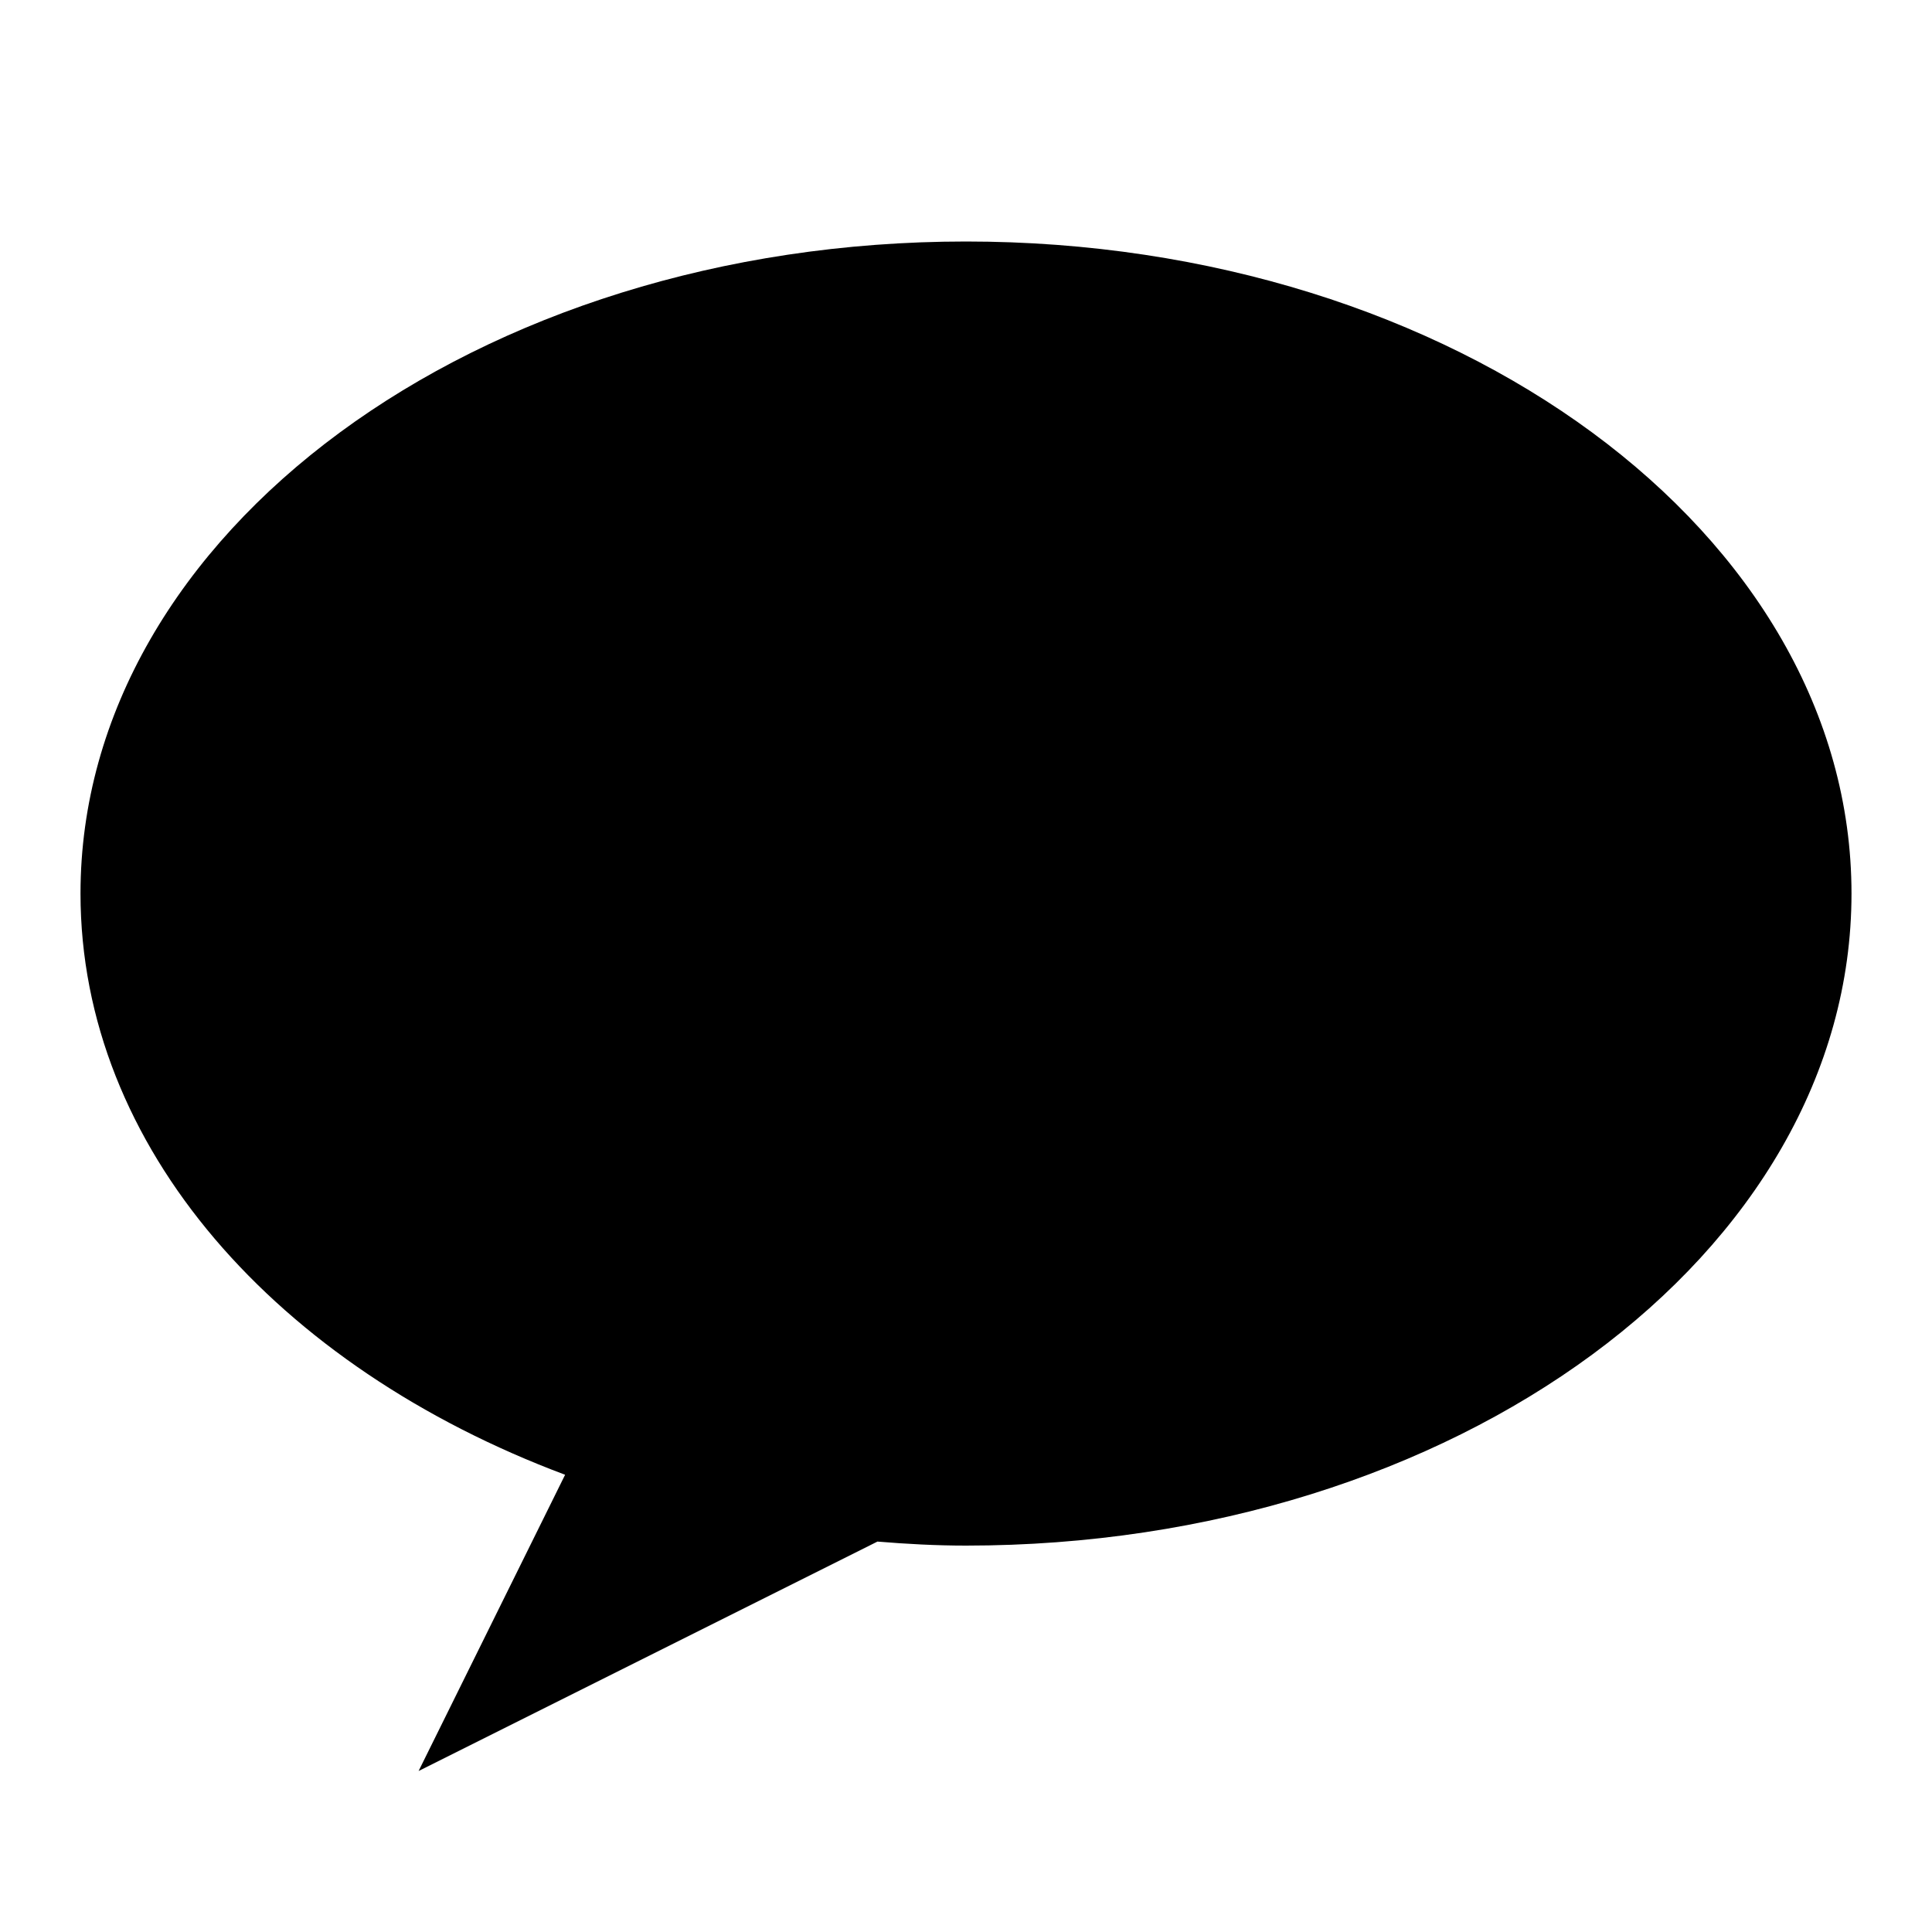
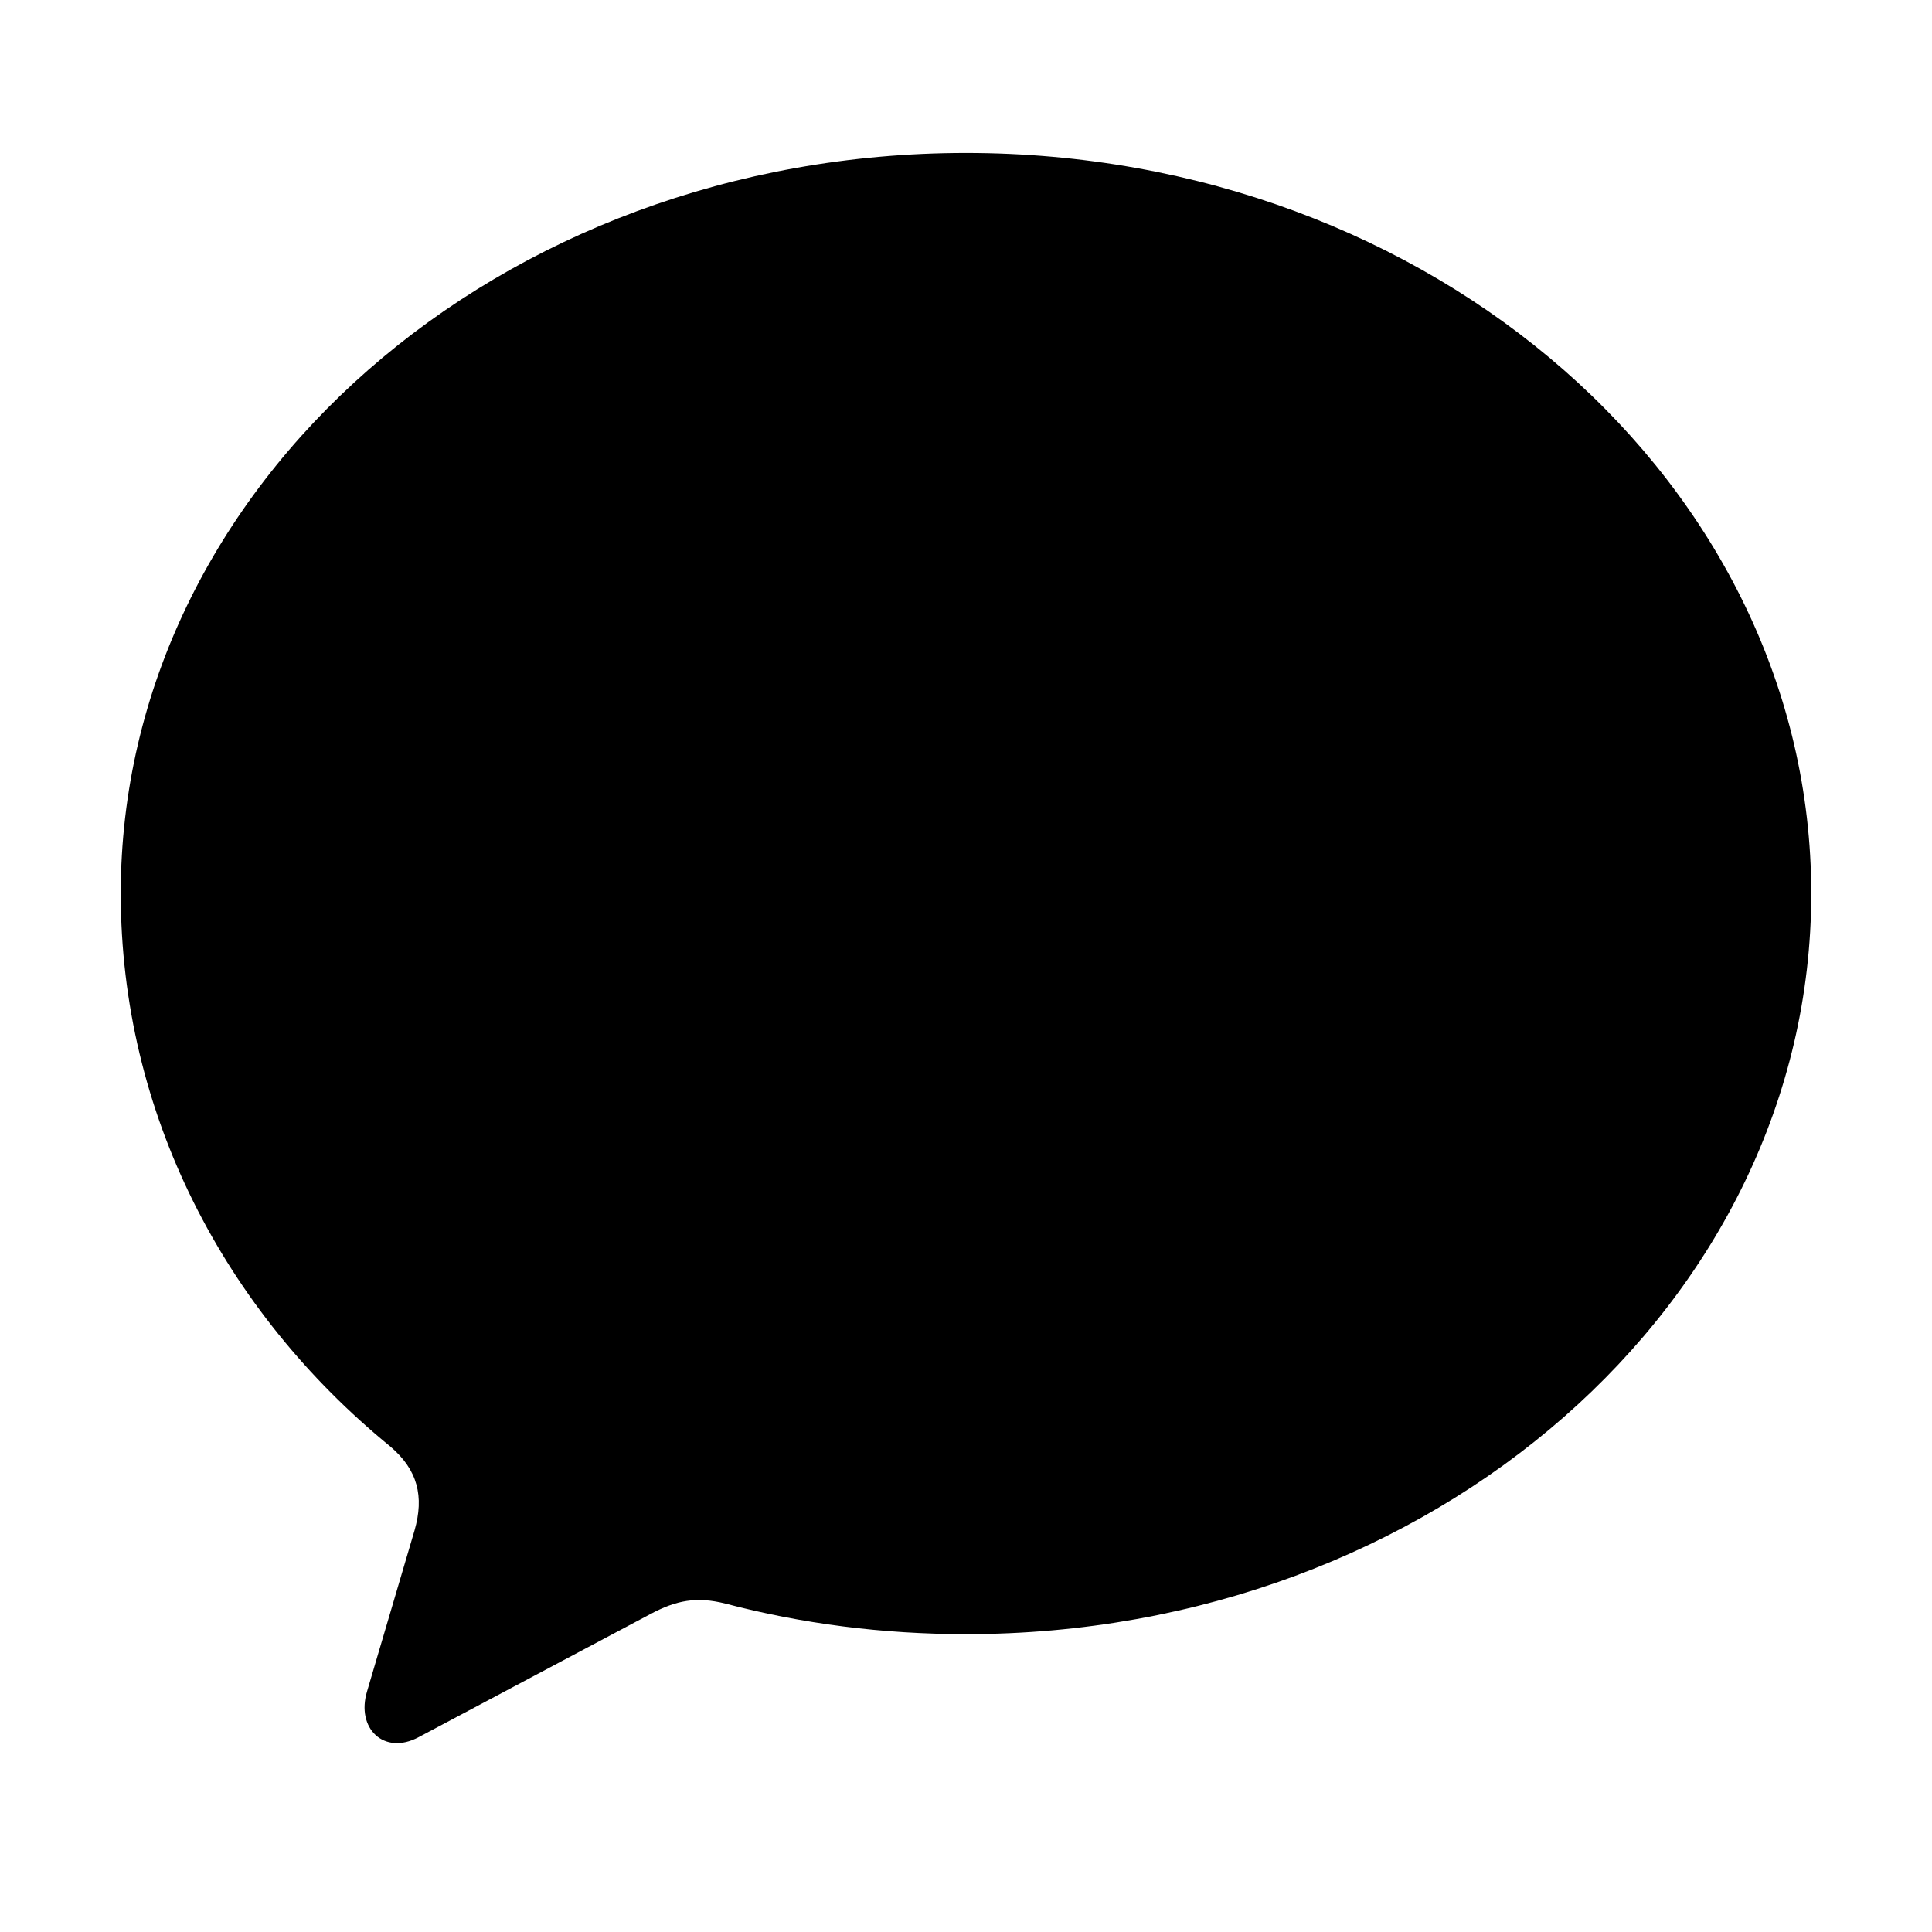
<svg xmlns="http://www.w3.org/2000/svg" width="24" height="24" viewBox="0 0 24 24" fill="#000" stroke="none">
-   <path d="M10.9 19.15C11.26 19.18 11.63 19.2 12 19.2C18.075 19.2 23 15.574 23 11.1C23 6.626 18.075 3 12 3C5.925 3 1 6.626 1 11.1C1 14.25 3.44 16.98 7.02 18.32L5.2 22Z" />
+   <path d="M12 1.9C17.8 1.9 22.5 6.02 22.5 11.1C22.5 16.18 17.8 20.3 12 20.3C10.96 20.3 9.96 20.17 9.01 19.92C8.65 19.83 8.4 19.88 8.08 20.05L5.2 21.58C4.77 21.81 4.42 21.47 4.56 21.01L5.15 19.01C5.27 18.59 5.19 18.26 4.85 17.97C2.79 16.29 1.5 13.83 1.5 11.1C1.5 6.02 6.2 1.9 12 1.9Z" />
</svg>
